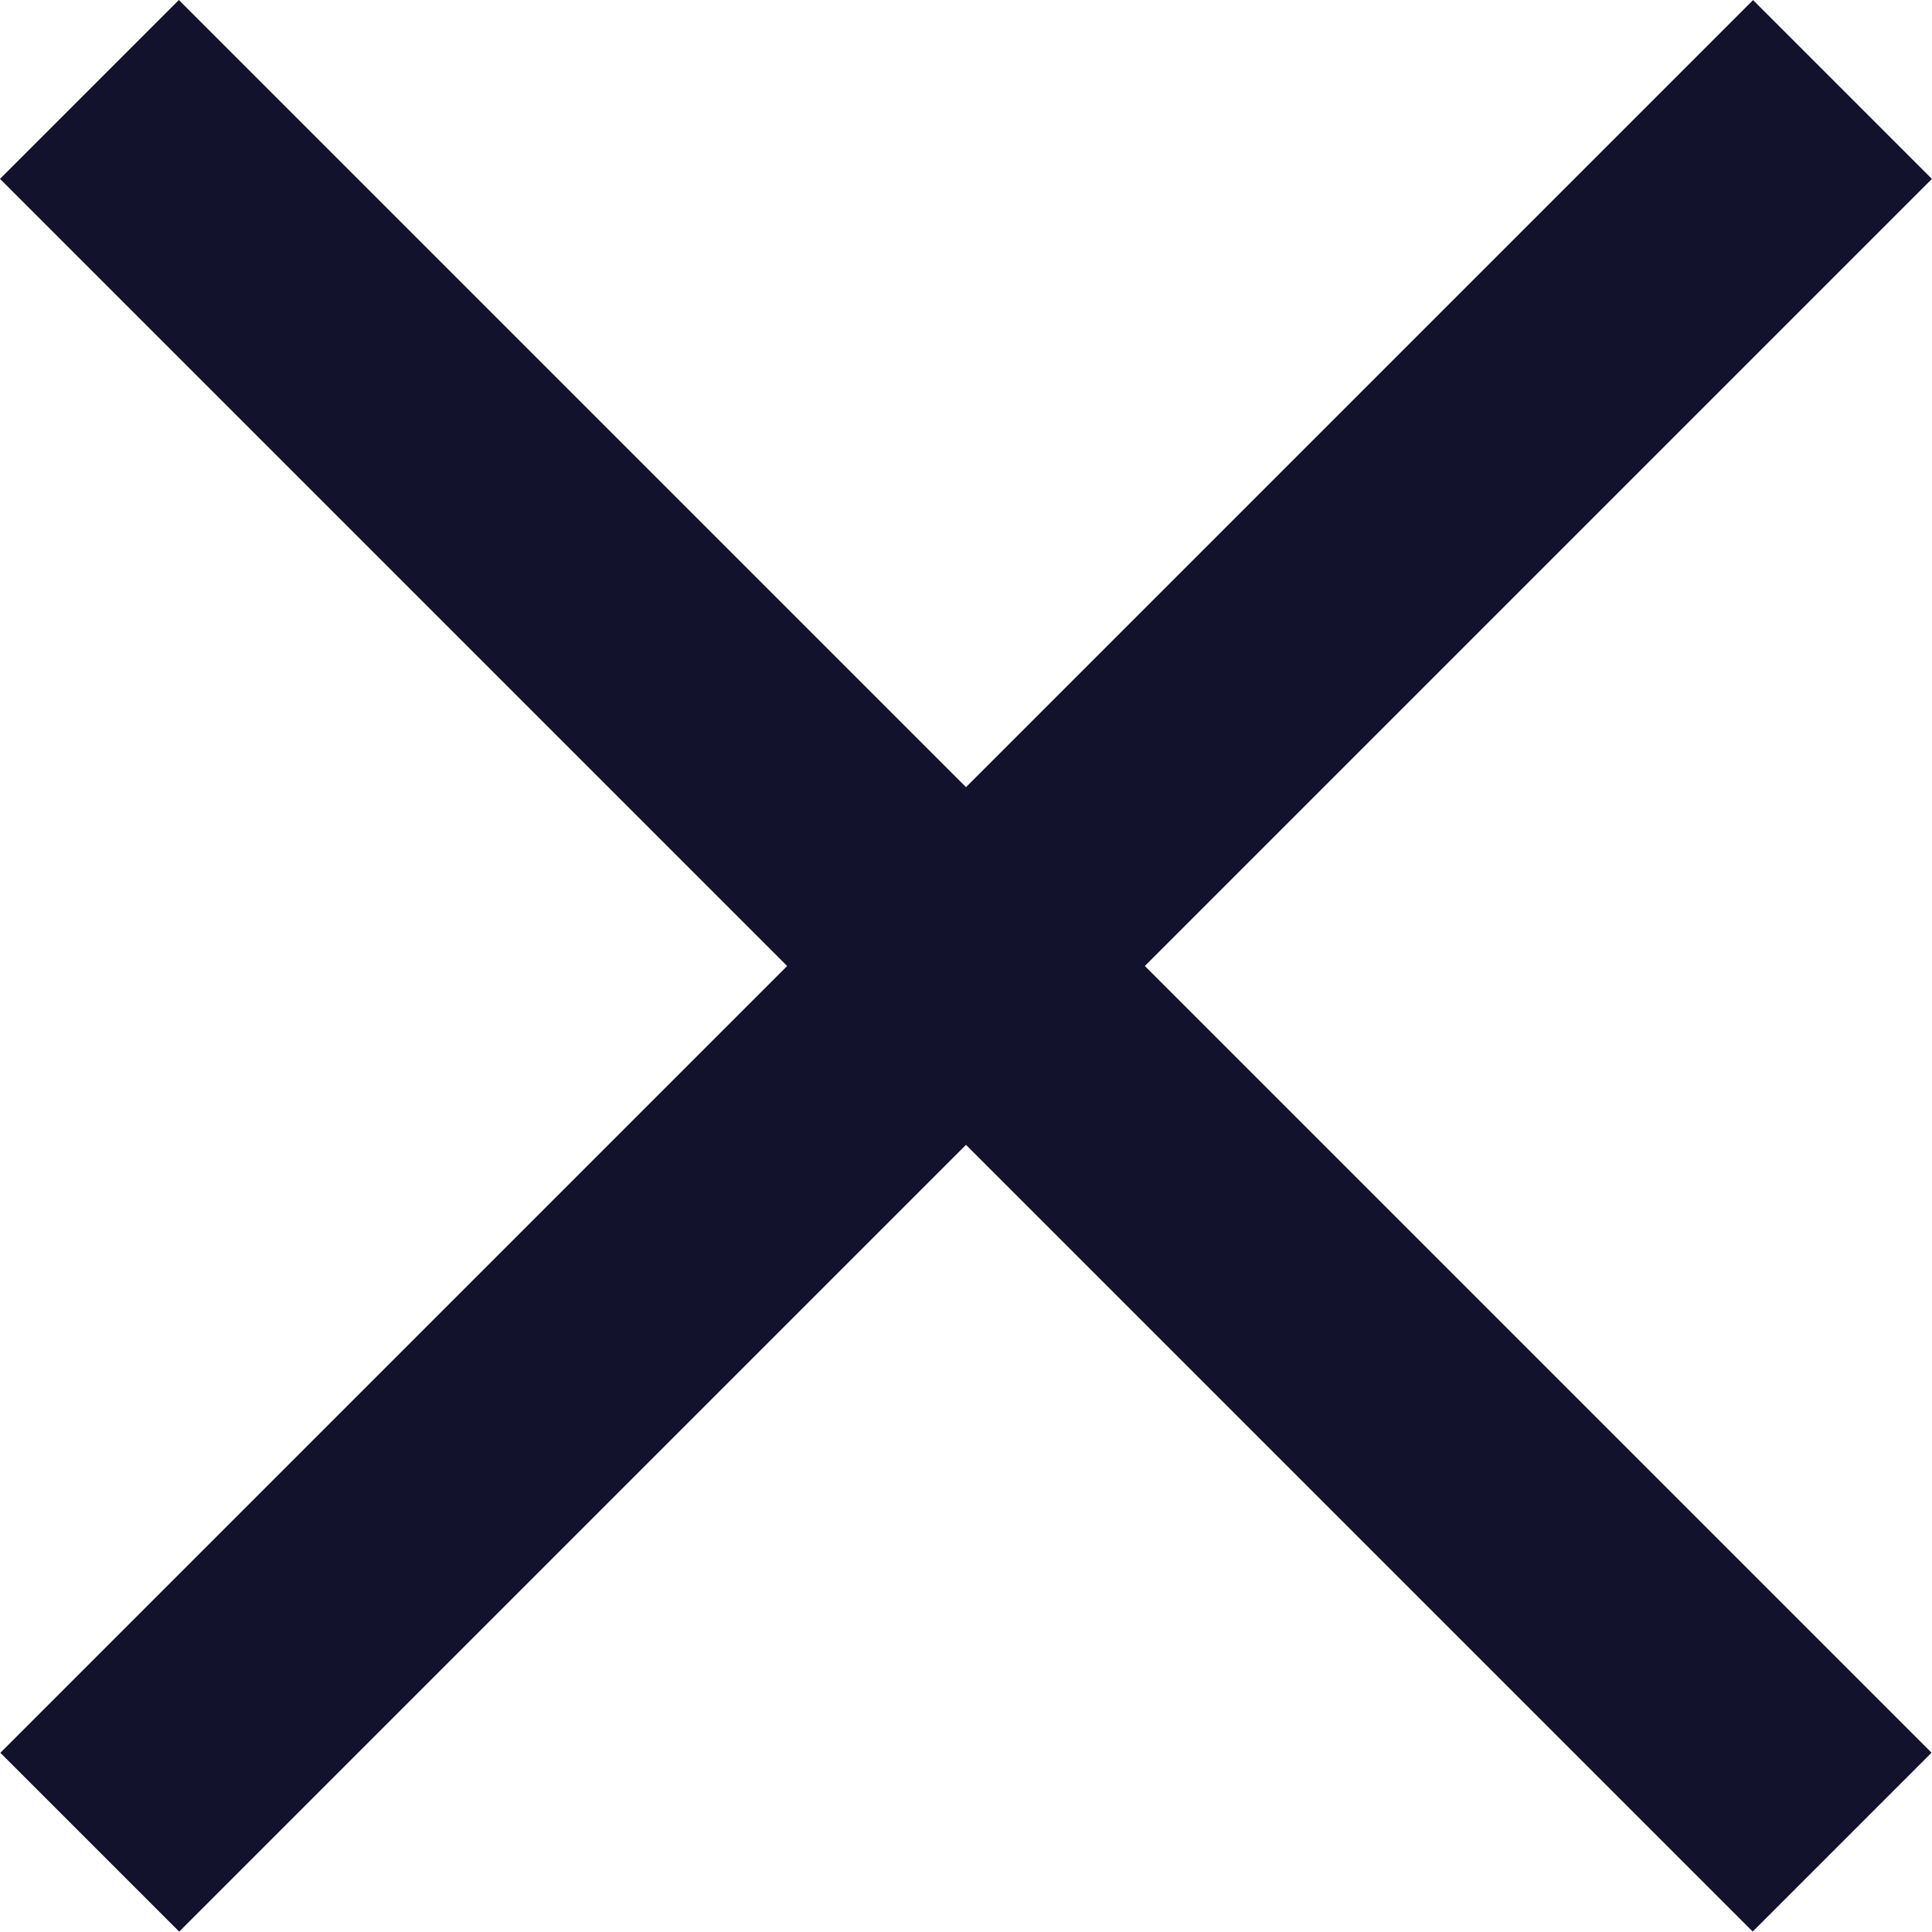
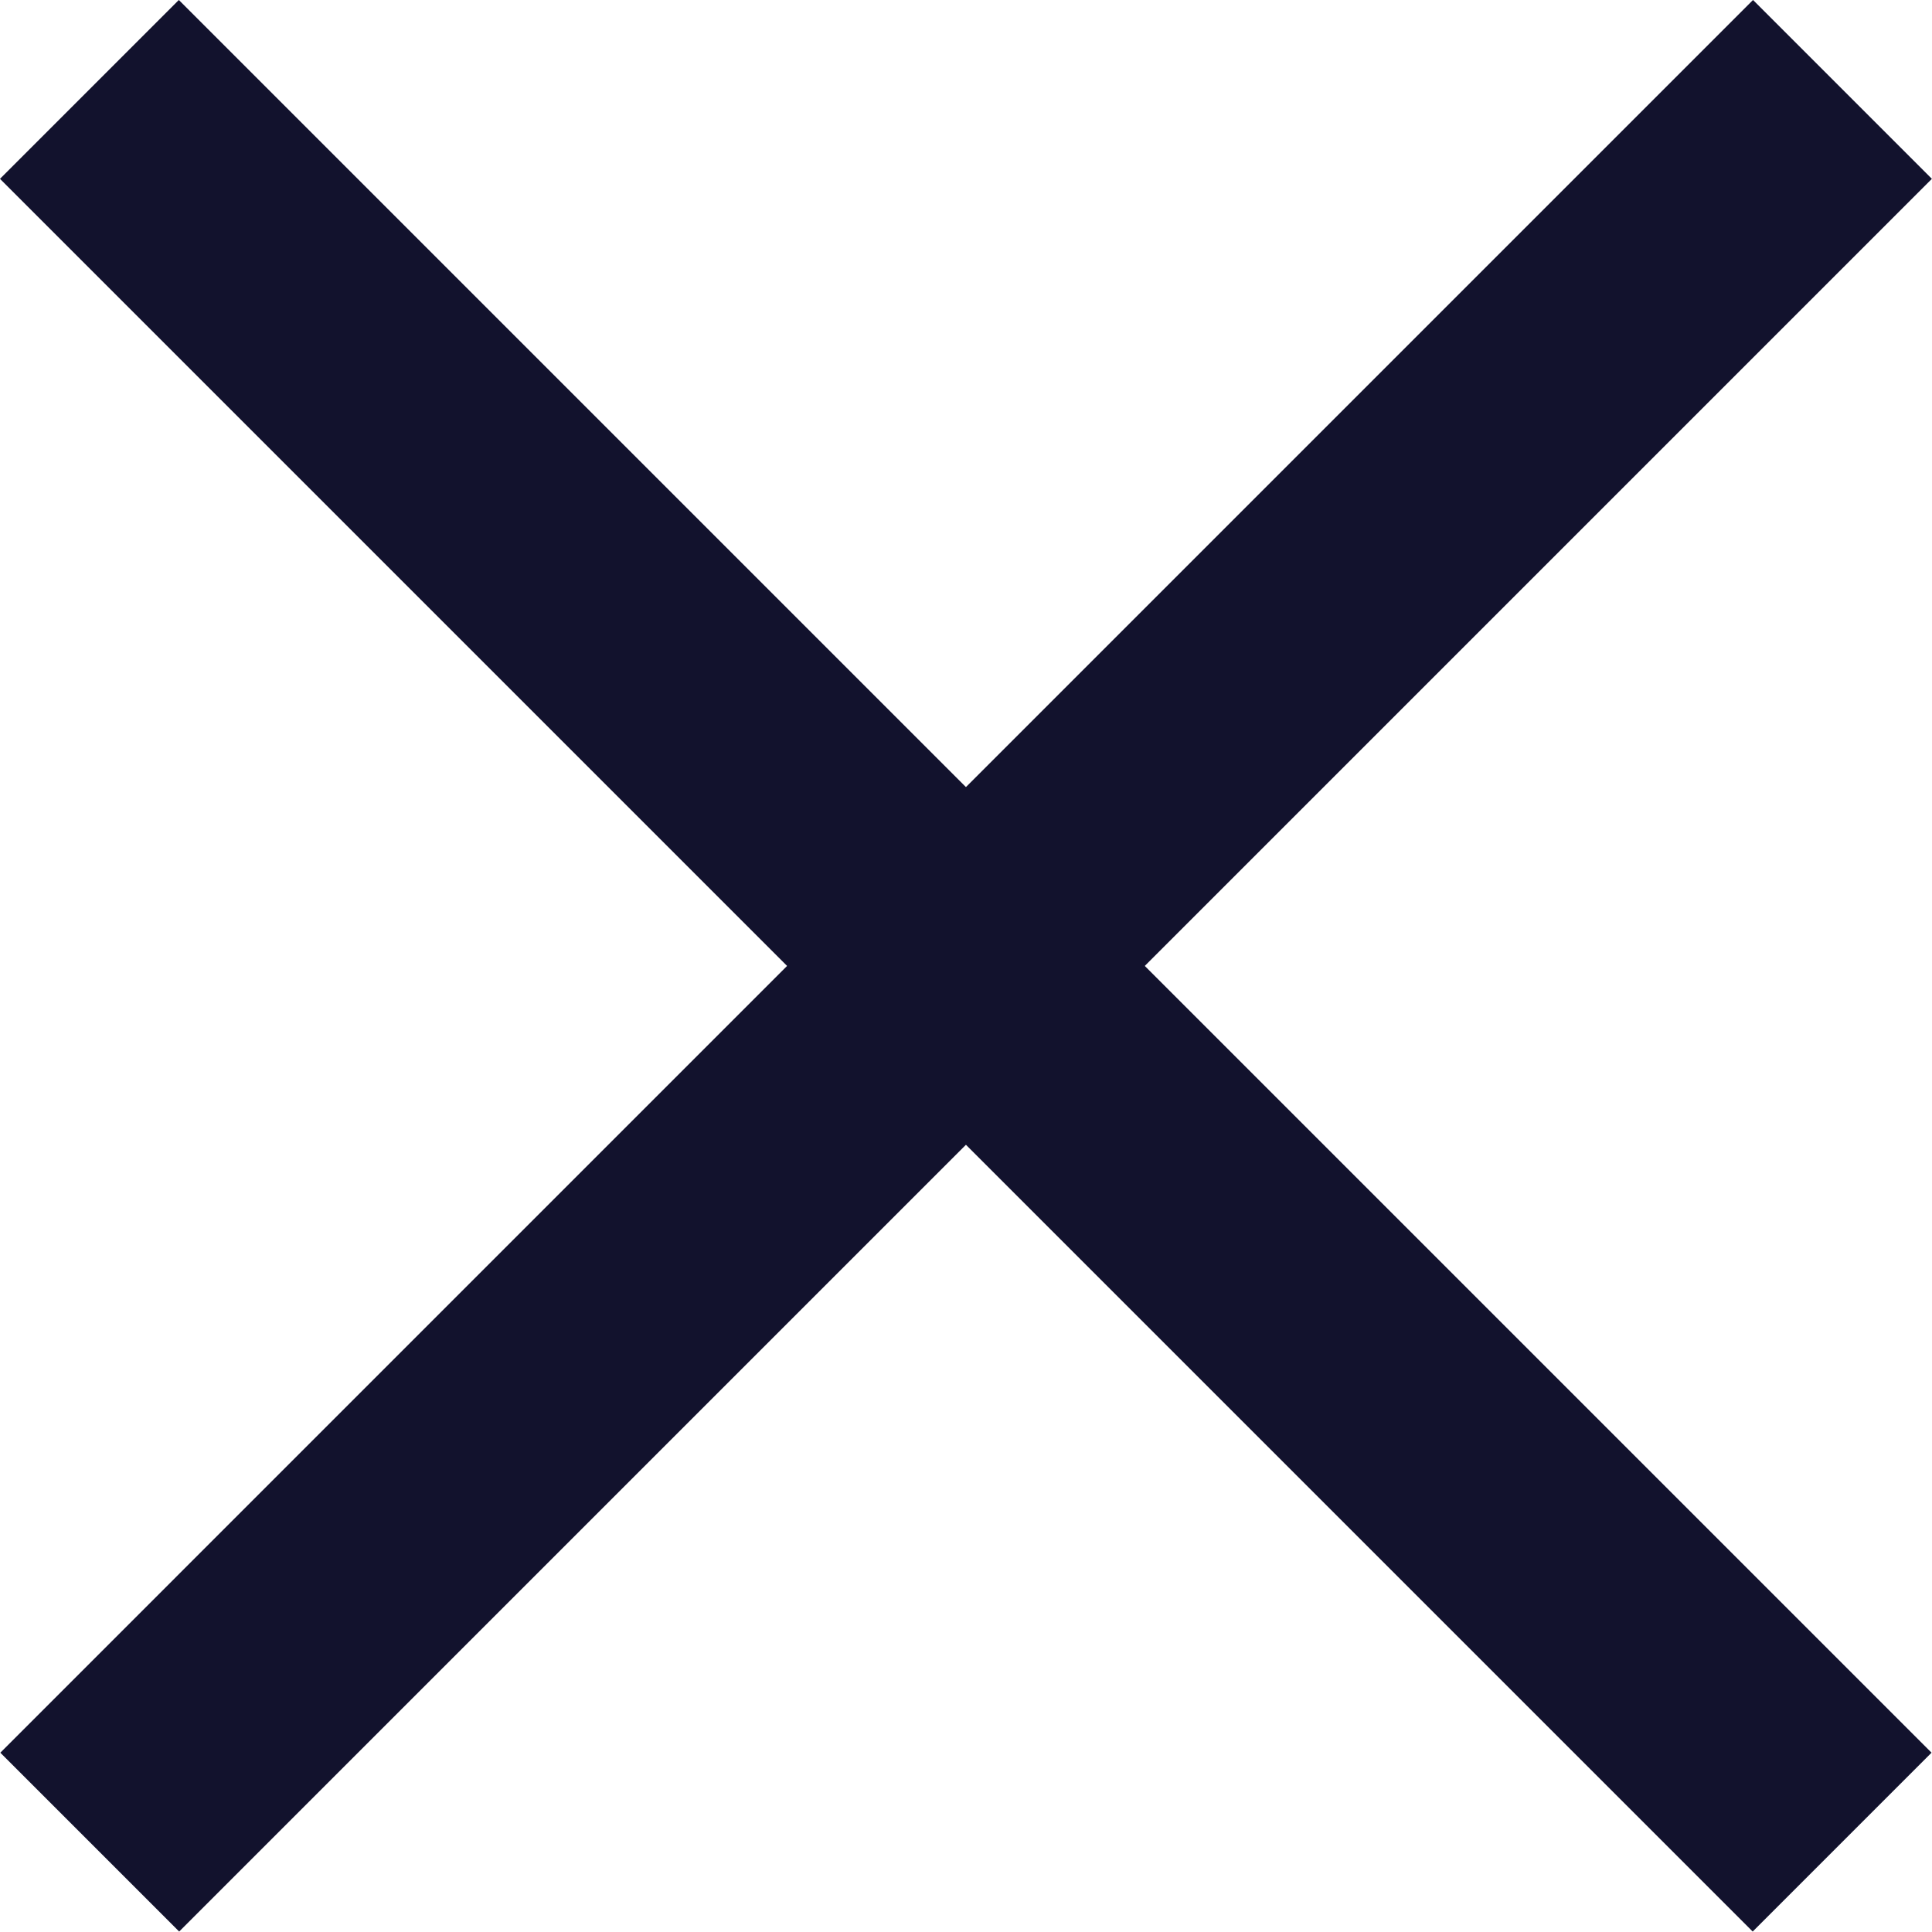
- <svg xmlns="http://www.w3.org/2000/svg" width="15.277" height="15.277">
-   <g id="Group_269" data-name="Group 269" transform="translate(-1724.928 -59.293)" fill="none" stroke="#12122d" stroke-width="2">
-     <path id="Path_542" data-name="Path 542" d="M0 0h19.6" transform="rotate(45 790.391 2113.026)" />
-     <path id="Path_543" data-name="Path 543" d="M0 0h19.6" transform="rotate(135 857.322 390.262)" />
+ <svg xmlns="http://www.w3.org/2000/svg" width="15.277" height="15.277" viewBox="0 0 15.277 15.277">
+   <g id="Group_269" data-name="Group 269" transform="translate(-1724.928 -59.293)">
+     <path id="Path_542" data-name="Path 542" d="M0,0H19.6" transform="translate(1725.635 60) rotate(45)" fill="none" stroke="#12122d" stroke-width="2" />
+     <path id="Path_543" data-name="Path 543" d="M0,0H19.6" transform="translate(1739.497 60) rotate(135)" fill="none" stroke="#12122d" stroke-width="2" />
  </g>
</svg>
